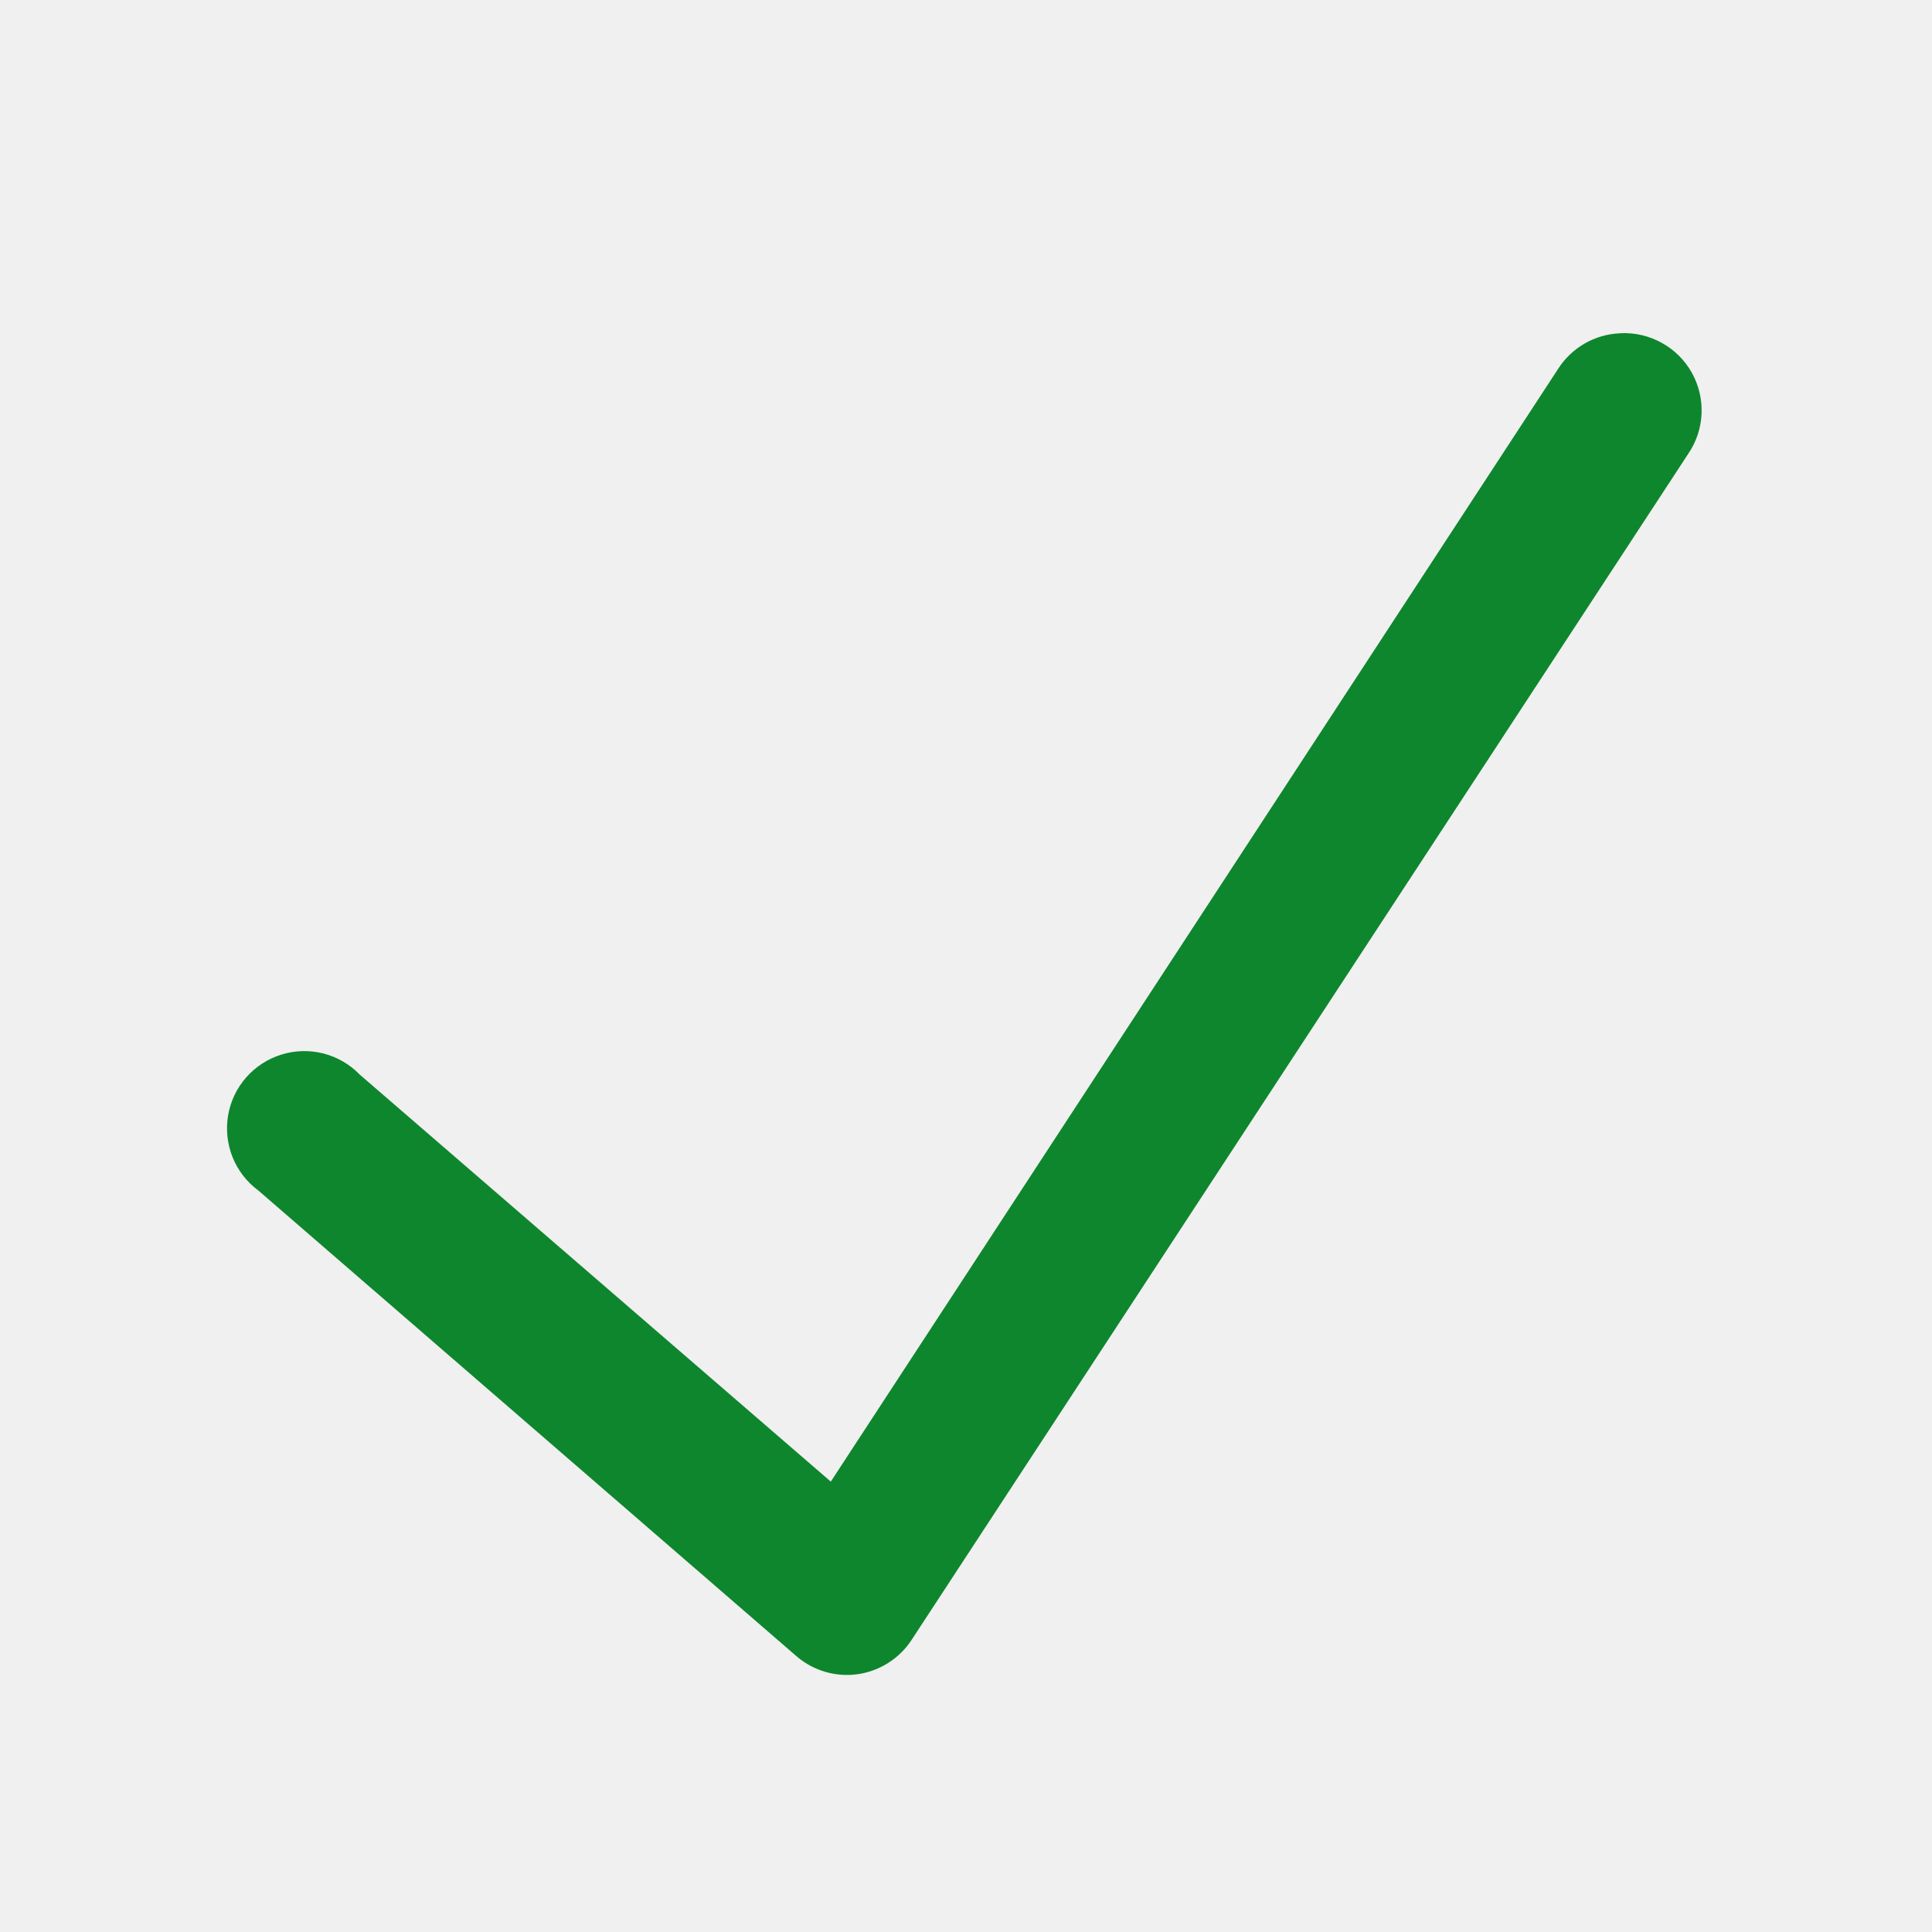
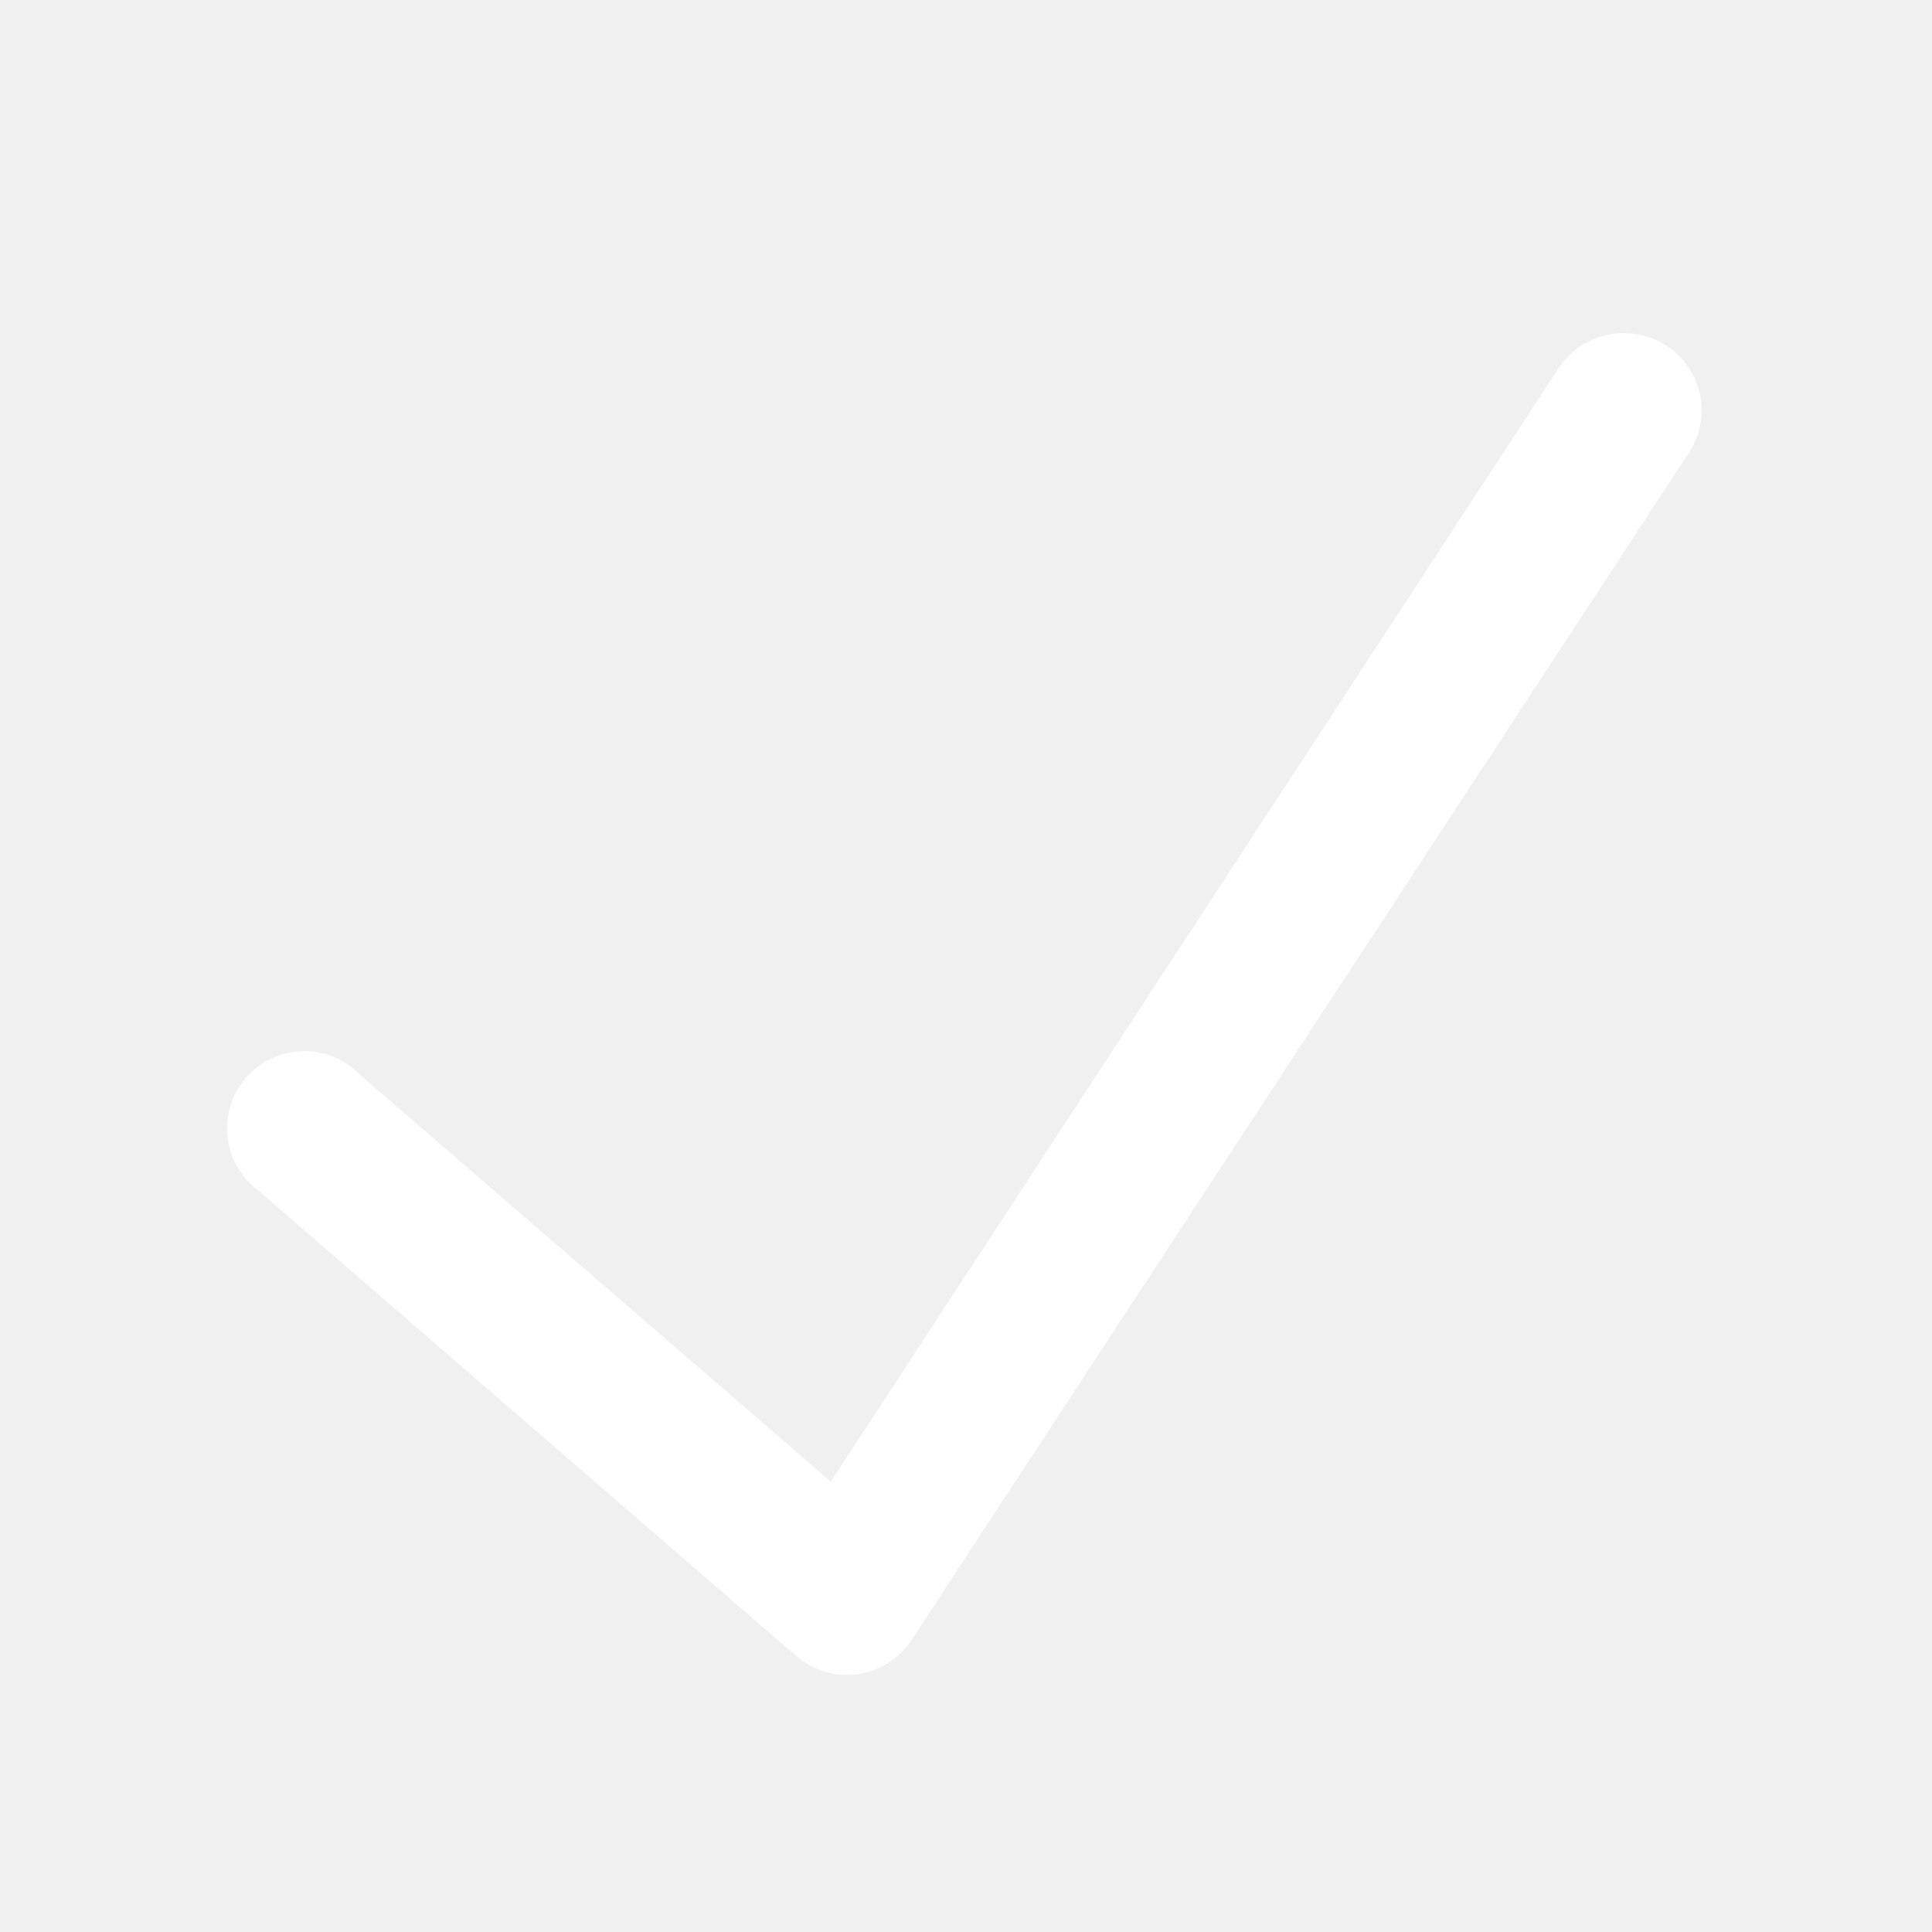
- <svg xmlns="http://www.w3.org/2000/svg" viewBox="0,0,256,256" width="50px" height="50px">
-   <g fill="#0e862d" fill-rule="nonzero" stroke="none" stroke-width="1" stroke-linecap="butt" stroke-linejoin="miter" stroke-miterlimit="10" stroke-dasharray="" stroke-dashoffset="0" font-family="none" font-weight="none" font-size="none" text-anchor="none" style="mix-blend-mode: normal">
+ <svg xmlns="http://www.w3.org/2000/svg" fill="white" viewBox="0 0 256 256" width="50px" height="50px">
+   <g fill="white" fill-rule="nonzero">
    <g transform="scale(5.12,5.12)">
      <path d="M41.938,8.625c-0.664,0.023 -1.273,0.375 -1.625,0.938l-18.812,28.781l-12.188,-10.531c-0.523,-0.543 -1.309,-0.746 -2.031,-0.52c-0.719,0.223 -1.254,0.832 -1.379,1.574c-0.125,0.746 0.176,1.496 0.785,1.945l13.938,12.062c0.438,0.371 1.016,0.535 1.582,0.453c0.57,-0.086 1.074,-0.41 1.387,-0.891l20.094,-30.688c0.43,-0.629 0.465,-1.441 0.094,-2.105c-0.371,-0.66 -1.086,-1.055 -1.844,-1.02z" />
    </g>
  </g>
</svg>
